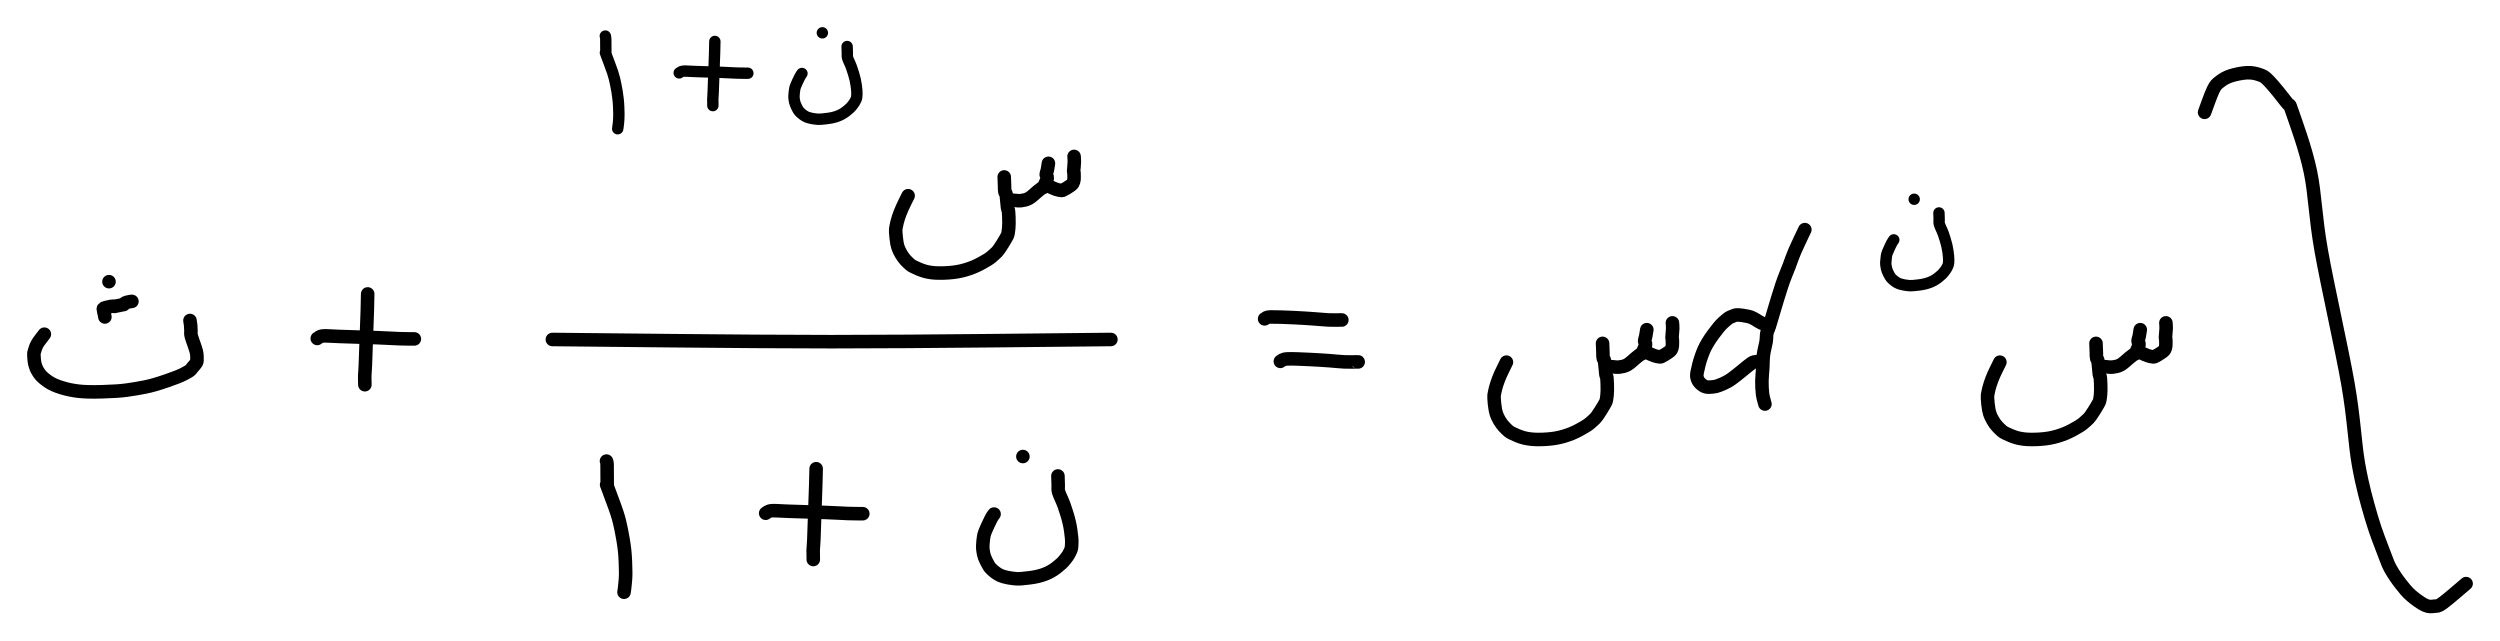
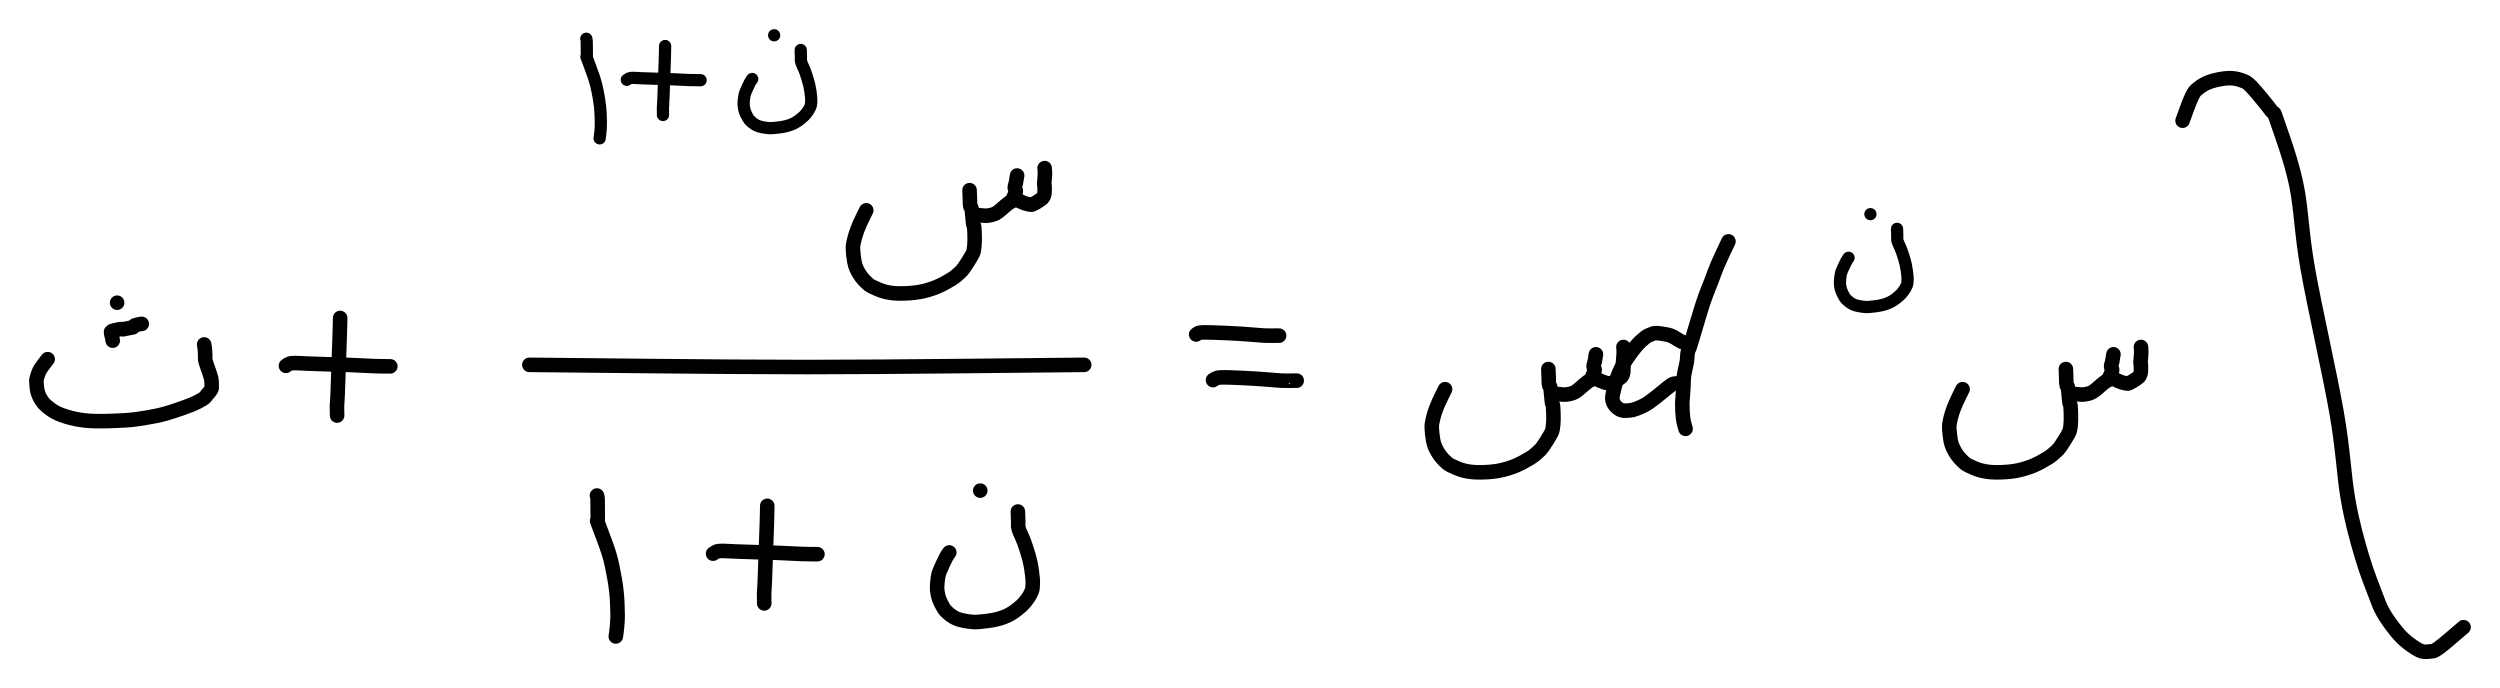
- <svg xmlns="http://www.w3.org/2000/svg" viewBox="0 0 487.44 124.8" width="487.44" height="124.8" data-dir="rtl" data-baseline="78.19" data-stroke-count="32" data-total-duration="10.18">
+ <svg xmlns="http://www.w3.org/2000/svg" viewBox="0 0 453.56 124.8" width="453.56" height="124.8" data-dir="rtl" data-baseline="78.19" data-stroke-count="32" data-total-duration="10.114">
  <g fill="none" stroke="#000" stroke-linecap="round" stroke-linejoin="round">
-     <path class="hw-stroke" d="M429.84 21.9C430.12 21.17 431.04 18.49 431.53 17.5C432.02 16.51 432.2 16.42 432.76 15.97C433.32 15.52 434 15.09 434.89 14.8C435.79 14.5 437.18 14.22 438.13 14.18C439.07 14.14 439.86 14.32 440.56 14.57C441.26 14.83 441.44 14.83 442.33 15.73C443.22 16.64 445.11 18.98 445.88 20.01C446.65 21.03 446.18 19.64 446.95 21.88C447.71 24.12 449.53 28.97 450.47 33.47C451.41 37.97 451.37 41.99 452.59 48.89C453.81 55.78 456.57 67.87 457.79 74.82C459 81.77 459.1 86.25 459.86 90.59C460.63 94.93 461.5 97.92 462.35 100.85C463.2 103.79 464.32 106.5 464.95 108.2C465.59 109.9 465.66 110.1 466.18 111.04C466.71 111.98 467.42 113.01 468.08 113.85C468.74 114.7 469.34 115.45 470.14 116.14C470.93 116.83 472.09 117.66 472.85 118.01C473.6 118.35 474.09 118.26 474.66 118.19C475.24 118.12 475.26 118.32 476.28 117.58C477.31 116.85 480.07 114.42 480.83 113.79" stroke-width="2.64" pathLength="135.7" data-i="0" data-start="0" data-dur="0.619" data-len="135.7" data-source="glyph" data-char="∫" data-font="latin" data-mirrored="true" data-node="mo" />
-     <path class="hw-stroke" d="M422.3 62.95C422.3 63.13 422.36 63.56 422.35 64.03C422.33 64.49 422.23 65.38 422.22 65.73C422.2 66.07 422.26 65.81 422.27 66.09C422.28 66.37 422.32 67.05 422.28 67.4C422.25 67.74 422.17 67.97 422.06 68.17C421.95 68.37 421.73 68.52 421.62 68.62C421.5 68.73 421.49 68.7 421.36 68.79C421.22 68.88 420.98 69.05 420.81 69.15C420.64 69.25 420.5 69.32 420.34 69.4C420.18 69.47 420.12 69.6 419.85 69.59C419.59 69.58 419.13 69.47 418.74 69.34C418.36 69.22 417.76 68.92 417.56 68.83" stroke-width="2.64" pathLength="10.37" data-i="1" data-start="0.739" data-dur="0.076" data-len="10.37" data-source="glyph" data-char="س" data-font="arabic" data-glyph="29" data-node="msup/mtext" />
-     <path class="hw-stroke" d="M417.3 64.28C417.27 64.49 417.17 65.18 417.1 65.55C417.02 65.92 416.88 66.21 416.87 66.49C416.86 66.77 417.13 66.84 417.05 67.23C416.97 67.62 416.55 68.53 416.38 68.84C416.22 69.16 416.13 69.06 416.05 69.12C415.98 69.17 416.08 69.06 415.94 69.17C415.79 69.28 415.57 69.45 415.17 69.77C414.76 70.1 414.04 70.82 413.51 71.12C412.97 71.42 412.45 71.5 411.94 71.57C411.44 71.63 410.83 71.52 410.5 71.5C410.17 71.49 410.05 71.49 409.96 71.49" stroke-width="2.64" pathLength="12.12" data-i="2" data-start="0.956" data-dur="0.089" data-len="12.12" data-source="glyph" data-char="س" data-font="arabic" data-glyph="29" data-node="msup/mtext" />
-     <path class="hw-stroke" d="M408.67 66.95C408.68 67.12 408.7 67.64 408.71 67.97C408.73 68.3 408.74 68.75 408.75 68.95C408.75 69.16 408.73 69.04 408.74 69.2C408.75 69.36 408.77 69.72 408.82 69.92C408.87 70.12 408.98 69.91 409.06 70.41C409.15 70.91 409.24 72.39 409.31 72.94C409.39 73.49 409.47 73.18 409.52 73.7C409.57 74.22 409.61 75.36 409.6 76.06C409.58 76.76 409.53 77.43 409.43 77.91C409.33 78.39 409.28 78.42 408.99 78.94C408.7 79.46 408.03 80.54 407.66 81.05C407.3 81.56 407.16 81.66 406.78 82.01C406.4 82.35 406.06 82.69 405.37 83.11C404.67 83.54 403.57 84.16 402.6 84.55C401.63 84.93 400.63 85.24 399.54 85.43C398.46 85.62 397.11 85.7 396.08 85.69C395.06 85.69 394.24 85.59 393.39 85.39C392.54 85.18 391.54 84.73 390.96 84.44C390.39 84.15 390.25 83.96 389.93 83.66C389.6 83.35 389.28 83.01 388.99 82.62C388.71 82.22 388.41 81.73 388.2 81.27C388 80.82 387.88 80.51 387.77 79.91C387.65 79.31 387.54 78.22 387.52 77.67C387.49 77.11 387.53 77.04 387.61 76.58C387.7 76.12 387.84 75.51 388.04 74.91C388.23 74.31 388.46 73.71 388.77 73C389.09 72.28 389.74 71.01 389.93 70.61" stroke-width="2.64" pathLength="48.42" data-i="3" data-start="1.186" data-dur="0.357" data-len="48.42" data-source="glyph" data-char="س" data-font="arabic" data-glyph="29" data-node="msup/mtext" />
-     <path class="hw-stroke" d="M378.05 41.52C378.05 41.74 378.07 42.46 378.09 42.83C378.1 43.21 378.01 43.31 378.15 43.77C378.28 44.22 378.65 44.88 378.9 45.57C379.14 46.27 379.43 47.18 379.6 47.92C379.77 48.66 379.87 49.46 379.92 50.02C379.98 50.58 379.95 50.97 379.93 51.27C379.9 51.57 379.84 51.65 379.79 51.81C379.74 51.96 379.68 52.04 379.61 52.18C379.53 52.31 379.53 52.37 379.36 52.6C379.18 52.83 378.93 53.22 378.55 53.57C378.16 53.92 377.6 54.39 377.06 54.69C376.52 54.98 375.98 55.19 375.32 55.35C374.65 55.52 373.64 55.63 373.06 55.68C372.48 55.73 372.26 55.7 371.85 55.65C371.44 55.61 370.94 55.51 370.6 55.41C370.25 55.31 370.04 55.22 369.77 55.06C369.51 54.9 369.21 54.67 369 54.47C368.79 54.27 368.67 54.16 368.49 53.87C368.31 53.58 368.07 53.08 367.94 52.75C367.82 52.42 367.78 52.17 367.74 51.9C367.69 51.64 367.67 51.46 367.68 51.14C367.7 50.82 367.75 50.29 367.8 49.96C367.86 49.64 367.85 49.58 368.02 49.17C368.18 48.75 368.6 47.87 368.8 47.47C369 47.07 369.17 46.89 369.24 46.77" stroke-width="2.22" pathLength="31.53" data-i="4" data-start="1.664" data-dur="0.277" data-len="31.53" data-source="glyph" data-char="ن" data-font="arabic" data-glyph="43" data-node="msup/mtext" />
-     <path class="hw-stroke" d="M373.22 38.85C373.22 38.85 373.22 38.85 373.22 38.85C373.22 38.85 373.22 38.85 373.22 38.85C373.22 38.85 373.22 38.85 373.22 38.85C373.22 38.85 373.22 38.85 373.22 38.85C373.22 38.85 373.22 38.85 373.22 38.85" stroke-width="2.22" pathLength="0.01" data-i="5" data-start="2.02" data-dur="0.06" data-len="0.01" data-source="glyph" data-char="ن" data-font="arabic" data-glyph="43" data-node="msup/mtext" data-priority="-1" />
-     <path class="hw-stroke" d="M343.38 70.39C343.2 70.42 342.62 70.47 342.29 70.55C341.97 70.63 342.01 70.46 341.41 70.89C340.8 71.31 339.42 72.52 338.66 73.09C337.91 73.67 337.48 74.01 336.89 74.35C336.3 74.69 335.63 74.97 335.14 75.15C334.66 75.33 334.41 75.39 333.98 75.43C333.55 75.48 333 75.53 332.59 75.42C332.18 75.31 331.81 75.03 331.54 74.76C331.26 74.49 331.04 74.18 330.94 73.81C330.83 73.44 330.78 73.28 330.91 72.55C331.04 71.83 331.39 70.42 331.74 69.46C332.08 68.5 332.4 67.74 332.96 66.81C333.52 65.87 334.46 64.6 335.09 63.84C335.72 63.08 336.29 62.6 336.75 62.23C337.21 61.86 337.52 61.76 337.87 61.63C338.22 61.49 338.35 61.39 338.85 61.41C339.35 61.42 340.36 61.57 340.89 61.7C341.42 61.82 341.7 61.99 342.03 62.15C342.36 62.31 342.61 62.52 342.86 62.66C343.1 62.81 343.25 62.89 343.51 63.01C343.77 63.12 344.21 63.18 344.43 63.34C344.65 63.51 344.59 64.39 344.82 63.98C345.04 63.58 345.35 62.32 345.78 60.92C346.21 59.52 346.9 57.12 347.42 55.59C347.93 54.07 348.45 52.88 348.88 51.77C349.3 50.65 349.47 50.06 349.97 48.9C350.48 47.73 351.58 45.45 351.9 44.77" stroke-width="2.64" pathLength="57.8" data-i="6" data-start="2.2" data-dur="0.365" data-len="57.8" data-source="glyph" data-char="d" data-font="latin" data-node="mi" />
-     <path class="hw-stroke" d="M344.82 63.98C344.76 64.15 344.57 64.56 344.49 65C344.41 65.44 344.45 65.94 344.35 66.63C344.24 67.31 343.95 68.28 343.84 69.12C343.73 69.97 343.75 70.85 343.7 71.71C343.65 72.57 343.54 73.43 343.53 74.29C343.52 75.15 343.56 76.12 343.66 76.87C343.76 77.61 344.05 78.46 344.12 78.78" stroke-width="2.64" pathLength="14.98" data-i="7" data-start="2.729" data-dur="0.095" data-len="14.98" data-source="glyph" data-char="d" data-font="latin" data-node="mi" />
-     <path class="hw-stroke" d="M326.08 62.95C326.09 63.13 326.15 63.56 326.14 64.03C326.12 64.49 326.02 65.38 326.01 65.73C325.99 66.07 326.05 65.81 326.06 66.09C326.07 66.37 326.11 67.05 326.07 67.4C326.04 67.74 325.96 67.97 325.85 68.17C325.74 68.37 325.52 68.52 325.4 68.62C325.29 68.73 325.28 68.7 325.15 68.79C325.01 68.88 324.77 69.05 324.6 69.15C324.43 69.25 324.29 69.32 324.13 69.4C323.97 69.47 323.91 69.6 323.64 69.59C323.38 69.58 322.92 69.47 322.53 69.34C322.15 69.22 321.55 68.92 321.35 68.83" stroke-width="2.64" pathLength="10.37" data-i="8" data-start="2.945" data-dur="0.076" data-len="10.37" data-source="glyph" data-char="س" data-font="arabic" data-glyph="29" data-node="mtext" />
-     <path class="hw-stroke" d="M321.09 64.28C321.05 64.49 320.96 65.18 320.88 65.55C320.81 65.92 320.67 66.21 320.66 66.49C320.65 66.77 320.92 66.84 320.84 67.23C320.76 67.62 320.34 68.53 320.17 68.84C320 69.16 319.92 69.06 319.84 69.12C319.77 69.17 319.87 69.06 319.72 69.17C319.58 69.28 319.36 69.45 318.96 69.77C318.55 70.1 317.83 70.82 317.3 71.12C316.76 71.42 316.23 71.5 315.73 71.57C315.23 71.63 314.62 71.52 314.29 71.5C313.96 71.49 313.84 71.49 313.75 71.49" stroke-width="2.64" pathLength="12.12" data-i="9" data-start="3.162" data-dur="0.089" data-len="12.12" data-source="glyph" data-char="س" data-font="arabic" data-glyph="29" data-node="mtext" />
-     <path class="hw-stroke" d="M312.46 66.95C312.47 67.12 312.49 67.64 312.5 67.97C312.51 68.3 312.53 68.75 312.54 68.95C312.54 69.16 312.52 69.04 312.53 69.2C312.54 69.36 312.55 69.72 312.61 69.92C312.66 70.12 312.77 69.91 312.85 70.41C312.93 70.91 313.03 72.39 313.1 72.94C313.18 73.49 313.26 73.18 313.31 73.7C313.36 74.22 313.4 75.36 313.39 76.06C313.37 76.76 313.32 77.43 313.22 77.91C313.12 78.39 313.07 78.42 312.78 78.94C312.48 79.46 311.82 80.54 311.45 81.05C311.08 81.56 310.95 81.66 310.57 82.01C310.19 82.35 309.85 82.69 309.16 83.11C308.46 83.54 307.36 84.16 306.39 84.55C305.42 84.93 304.42 85.24 303.33 85.43C302.25 85.62 300.9 85.7 299.87 85.69C298.85 85.69 298.03 85.59 297.18 85.39C296.32 85.18 295.33 84.73 294.75 84.44C294.18 84.15 294.04 83.96 293.71 83.66C293.39 83.35 293.07 83.01 292.78 82.62C292.49 82.22 292.2 81.73 291.99 81.27C291.79 80.82 291.67 80.51 291.56 79.91C291.44 79.31 291.33 78.22 291.31 77.67C291.28 77.11 291.31 77.04 291.4 76.58C291.49 76.12 291.63 75.51 291.83 74.91C292.02 74.31 292.25 73.71 292.56 73C292.88 72.28 293.53 71.01 293.72 70.61" stroke-width="2.64" pathLength="48.42" data-i="10" data-start="3.392" data-dur="0.357" data-len="48.42" data-source="glyph" data-char="س" data-font="arabic" data-glyph="29" data-node="mtext" />
-     <path class="hw-stroke" d="M261.63 62.39C261.58 62.39 261.78 62.39 261.34 62.39C260.89 62.39 259.79 62.42 258.95 62.38C258.12 62.34 257.45 62.25 256.34 62.18C255.23 62.1 253.74 61.99 252.31 61.93C250.87 61.86 248.67 61.78 247.74 61.8C246.82 61.83 246.95 62 246.75 62.06C246.56 62.12 246.6 62.15 246.57 62.17" stroke-width="2.64" pathLength="15.19" data-i="11" data-start="3.869" data-dur="0.096" data-len="15.19" data-source="glyph" data-char="=" data-font="latin" data-mirrored="true" data-node="mo" />
-     <path class="hw-stroke" d="M264.81 70.57C264.76 70.57 265 70.56 264.55 70.56C264.11 70.56 263.02 70.6 262.12 70.56C261.22 70.52 260.27 70.4 259.14 70.32C258.01 70.25 256.69 70.14 255.33 70.09C253.96 70.03 251.89 69.92 250.94 69.98C249.99 70.04 249.85 70.38 249.64 70.46" stroke-width="2.64" pathLength="15.36" data-i="12" data-start="4.13" data-dur="0.096" data-len="15.36" data-source="glyph" data-char="=" data-font="latin" data-mirrored="true" data-node="mo" />
-     <path class="hw-stroke" d="M209.42 30.5C209.43 30.68 209.48 31.11 209.47 31.58C209.46 32.04 209.36 32.93 209.34 33.28C209.33 33.62 209.38 33.36 209.4 33.64C209.41 33.92 209.44 34.6 209.41 34.95C209.37 35.3 209.3 35.52 209.19 35.72C209.08 35.93 208.86 36.07 208.74 36.18C208.62 36.28 208.62 36.26 208.48 36.34C208.35 36.43 208.1 36.6 207.93 36.71C207.76 36.81 207.62 36.88 207.46 36.95C207.31 37.02 207.24 37.15 206.98 37.14C206.71 37.13 206.25 37.02 205.87 36.9C205.49 36.77 204.88 36.47 204.69 36.39" stroke-width="2.64" pathLength="10.37" data-i="13" data-start="4.347" data-dur="0.076" data-len="10.37" data-source="glyph" data-char="س" data-font="arabic" data-glyph="29" data-node="mfrac/msup/mtext" />
-     <path class="hw-stroke" d="M204.42 31.84C204.39 32.05 204.29 32.73 204.22 33.1C204.15 33.47 204 33.76 203.99 34.04C203.99 34.32 204.26 34.39 204.18 34.78C204.1 35.17 203.67 36.08 203.51 36.39C203.34 36.71 203.25 36.62 203.18 36.67C203.1 36.73 203.21 36.61 203.06 36.72C202.91 36.83 202.7 37 202.29 37.32C201.89 37.65 201.17 38.37 200.63 38.67C200.09 38.97 199.57 39.05 199.07 39.12C198.57 39.18 197.95 39.07 197.62 39.05C197.29 39.04 197.18 39.04 197.09 39.04" stroke-width="2.64" pathLength="12.12" data-i="14" data-start="4.564" data-dur="0.089" data-len="12.12" data-source="glyph" data-char="س" data-font="arabic" data-glyph="29" data-node="mfrac/msup/mtext" />
-     <path class="hw-stroke" d="M195.8 34.5C195.81 34.67 195.83 35.19 195.84 35.52C195.85 35.86 195.87 36.3 195.87 36.51C195.88 36.71 195.86 36.59 195.87 36.76C195.88 36.92 195.89 37.27 195.94 37.47C196 37.68 196.11 37.46 196.19 37.96C196.27 38.47 196.36 39.94 196.44 40.49C196.52 41.04 196.6 40.73 196.64 41.25C196.69 41.77 196.74 42.91 196.72 43.61C196.71 44.31 196.65 44.98 196.55 45.46C196.45 45.94 196.41 45.97 196.11 46.49C195.82 47.01 195.16 48.09 194.79 48.6C194.42 49.11 194.29 49.22 193.9 49.56C193.52 49.91 193.19 50.24 192.49 50.67C191.8 51.09 190.69 51.72 189.72 52.1C188.75 52.49 187.75 52.79 186.67 52.98C185.58 53.17 184.24 53.25 183.21 53.24C182.18 53.24 181.37 53.15 180.51 52.94C179.66 52.73 178.67 52.28 178.09 51.99C177.51 51.7 177.38 51.51 177.05 51.21C176.72 50.91 176.4 50.56 176.12 50.17C175.83 49.77 175.53 49.28 175.33 48.83C175.12 48.38 175.01 48.06 174.89 47.46C174.78 46.86 174.67 45.78 174.64 45.22C174.62 44.67 174.65 44.59 174.74 44.13C174.82 43.67 174.97 43.06 175.16 42.46C175.36 41.87 175.58 41.27 175.9 40.55C176.21 39.83 176.86 38.56 177.06 38.16" stroke-width="2.64" pathLength="48.42" data-i="15" data-start="4.794" data-dur="0.357" data-len="48.42" data-source="glyph" data-char="س" data-font="arabic" data-glyph="29" data-node="mfrac/msup/mtext" />
-     <path class="hw-stroke" d="M165.17 9.07C165.18 9.29 165.19 10.01 165.21 10.38C165.23 10.76 165.14 10.86 165.27 11.32C165.41 11.78 165.78 12.43 166.02 13.13C166.26 13.82 166.56 14.74 166.73 15.48C166.9 16.22 167 17.01 167.05 17.57C167.1 18.13 167.07 18.53 167.05 18.82C167.03 19.12 166.97 19.21 166.92 19.36C166.86 19.51 166.8 19.6 166.73 19.73C166.66 19.86 166.66 19.92 166.48 20.15C166.31 20.38 166.05 20.77 165.67 21.12C165.29 21.47 164.72 21.94 164.18 22.24C163.64 22.54 163.11 22.74 162.44 22.91C161.77 23.07 160.77 23.18 160.19 23.23C159.61 23.28 159.38 23.25 158.97 23.2C158.56 23.16 158.07 23.06 157.72 22.96C157.37 22.86 157.16 22.77 156.9 22.61C156.63 22.46 156.34 22.22 156.13 22.02C155.91 21.83 155.79 21.71 155.61 21.42C155.44 21.13 155.19 20.63 155.07 20.3C154.94 19.97 154.91 19.72 154.86 19.46C154.82 19.19 154.8 19.02 154.81 18.69C154.82 18.37 154.87 17.85 154.93 17.52C154.98 17.19 154.98 17.13 155.14 16.72C155.31 16.3 155.72 15.42 155.93 15.02C156.13 14.62 156.29 14.44 156.36 14.33" stroke-width="2.22" pathLength="31.53" data-i="16" data-start="5.271" data-dur="0.277" data-len="31.53" data-source="glyph" data-char="ن" data-font="arabic" data-glyph="43" data-node="mfrac/msup/TeXAtom/mtext" />
-     <path class="hw-stroke" d="M160.34 6.4C160.34 6.4 160.34 6.4 160.34 6.4C160.34 6.4 160.34 6.4 160.34 6.4C160.34 6.4 160.34 6.4 160.34 6.4C160.34 6.4 160.34 6.4 160.34 6.4C160.34 6.4 160.34 6.4 160.34 6.4" stroke-width="2.22" pathLength="0.01" data-i="17" data-start="5.628" data-dur="0.06" data-len="0.01" data-source="glyph" data-char="ن" data-font="arabic" data-glyph="43" data-node="mfrac/msup/TeXAtom/mtext" data-priority="-1" />
-     <path class="hw-stroke" d="M139.38 8.08C139.37 8.45 139.38 8.69 139.33 10.32C139.27 11.94 139.12 16.35 139.06 17.83C139.01 19.32 138.99 18.78 138.98 19.23C138.97 19.67 138.99 20.26 138.99 20.49C138.99 20.72 138.99 20.58 138.99 20.59" stroke-width="2.22" pathLength="12.58" data-i="18" data-start="5.808" data-dur="0.094" data-len="12.58" data-source="glyph" data-char="+" data-font="latin" data-mirrored="true" data-node="mfrac/msup/TeXAtom/mo" />
-     <path class="hw-stroke" d="M145.75 14.27C145.73 14.27 145.98 14.28 145.64 14.28C145.31 14.27 144.58 14.28 143.76 14.25C142.94 14.22 142.1 14.16 140.71 14.11C139.33 14.06 136.72 13.98 135.47 13.94C134.23 13.9 133.73 13.83 133.22 13.87C132.72 13.92 132.56 14.16 132.43 14.21" stroke-width="2.22" pathLength="13.55" data-i="19" data-start="6.04" data-dur="0.101" data-len="13.55" data-source="glyph" data-char="+" data-font="latin" data-mirrored="true" data-node="mfrac/msup/TeXAtom/mo" />
-     <path class="hw-stroke" d="M118.02 7.03C118.04 7.12 118.09 7.03 118.11 7.57C118.12 8.1 118.12 9.72 118.13 10.21C118.13 10.71 117.92 9.9 118.14 10.55C118.36 11.2 119.13 13.12 119.45 14.11C119.77 15.1 119.88 15.61 120.06 16.49C120.24 17.37 120.42 18.41 120.52 19.37C120.63 20.34 120.66 21.53 120.67 22.3C120.68 23.08 120.62 23.56 120.58 24.03C120.54 24.49 120.46 24.92 120.44 25.1" stroke-width="2.22" pathLength="18.69" data-i="20" data-start="6.262" data-dur="0.162" data-len="18.69" data-source="glyph" data-char="١" data-font="arabic" data-glyph="961" data-node="mfrac/msup/TeXAtom/mtext" />
-     <path class="hw-stroke" d="M216.6 66.19C207.53 66.26 180.3 66.62 162.15 66.62C144 66.62 116.77 66.26 107.7 66.19" stroke-width="2.64" pathLength="108.91" data-i="21" data-start="6.544" data-dur="0.873" data-len="108.91" data-source="rule" data-mirrored="true" data-node="mfrac" />
-     <path class="hw-stroke" d="M206.27 92.8C206.28 93.11 206.3 94.12 206.33 94.65C206.35 95.18 206.23 95.33 206.42 95.97C206.61 96.62 207.13 97.55 207.47 98.53C207.82 99.51 208.23 100.81 208.47 101.85C208.72 102.9 208.85 104.02 208.93 104.81C209.01 105.6 208.96 106.17 208.93 106.59C208.9 107.01 208.81 107.13 208.74 107.34C208.66 107.56 208.58 107.68 208.48 107.87C208.38 108.06 208.38 108.14 208.13 108.47C207.88 108.79 207.52 109.34 206.98 109.84C206.44 110.33 205.64 111 204.87 111.42C204.11 111.84 203.35 112.13 202.41 112.36C201.47 112.6 200.04 112.75 199.22 112.82C198.41 112.89 198.09 112.85 197.51 112.78C196.92 112.72 196.22 112.58 195.73 112.44C195.24 112.3 194.94 112.17 194.57 111.95C194.19 111.73 193.78 111.4 193.48 111.12C193.18 110.83 193 110.67 192.76 110.26C192.51 109.86 192.16 109.14 191.98 108.68C191.81 108.22 191.75 107.86 191.69 107.48C191.63 107.11 191.6 106.86 191.62 106.4C191.63 105.95 191.7 105.21 191.78 104.74C191.86 104.28 191.85 104.2 192.09 103.61C192.32 103.02 192.91 101.77 193.2 101.21C193.48 100.64 193.71 100.39 193.82 100.23" stroke-width="2.64" pathLength="44.6" data-i="22" data-start="7.536" data-dur="0.329" data-len="44.6" data-source="glyph" data-char="ن" data-font="arabic" data-glyph="43" data-node="mfrac/mrow/mtext" />
-     <path class="hw-stroke" d="M199.44 89.01C199.44 89.01 199.44 89.01 199.44 89.01C199.44 89.01 199.44 89.01 199.44 89.01C199.44 89.01 199.44 89.01 199.44 89.01C199.44 89.01 199.44 89.01 199.44 89.01C199.44 89.01 199.44 89.01 199.44 89.01" stroke-width="2.64" pathLength="0.01" data-i="23" data-start="7.945" data-dur="0.06" data-len="0.01" data-source="glyph" data-char="ن" data-font="arabic" data-glyph="43" data-node="mfrac/mrow/mtext" data-priority="-1" />
-     <path class="hw-stroke" d="M159.13 91.39C159.11 91.92 159.12 92.26 159.05 94.56C158.97 96.86 158.76 103.09 158.68 105.19C158.59 107.29 158.57 106.53 158.55 107.16C158.54 107.79 158.57 108.62 158.57 108.95C158.57 109.27 158.57 109.07 158.57 109.09" stroke-width="2.64" pathLength="17.79" data-i="24" data-start="8.125" data-dur="0.112" data-len="17.79" data-source="glyph" data-char="+" data-font="latin" data-mirrored="true" data-node="mfrac/mrow/mo" />
-     <path class="hw-stroke" d="M168.13 100.15C168.11 100.16 168.45 100.17 167.98 100.16C167.51 100.15 166.48 100.16 165.32 100.12C164.15 100.08 162.96 99.99 161.01 99.92C159.06 99.85 155.36 99.74 153.6 99.68C151.83 99.63 151.13 99.52 150.42 99.58C149.7 99.65 149.48 99.99 149.29 100.07" stroke-width="2.64" pathLength="19.16" data-i="25" data-start="8.401" data-dur="0.12" data-len="19.16" data-source="glyph" data-char="+" data-font="latin" data-mirrored="true" data-node="mfrac/mrow/mo" />
-     <path class="hw-stroke" d="M118.25 89.9C118.27 90.03 118.34 89.91 118.37 90.67C118.39 91.42 118.39 93.71 118.39 94.41C118.4 95.11 118.11 93.96 118.42 94.88C118.73 95.8 119.81 98.52 120.26 99.92C120.72 101.32 120.87 102.05 121.13 103.29C121.38 104.53 121.64 106 121.79 107.37C121.93 108.74 121.98 110.41 121.99 111.51C122.01 112.6 121.92 113.29 121.86 113.95C121.81 114.61 121.7 115.22 121.67 115.47" stroke-width="2.64" pathLength="26.44" data-i="26" data-start="8.642" data-dur="0.193" data-len="26.44" data-source="glyph" data-char="١" data-font="arabic" data-glyph="961" data-node="mfrac/mrow/mtext" />
-     <path class="hw-stroke" d="M71.69 57.31C71.68 57.84 71.69 58.18 71.62 60.48C71.54 62.78 71.33 69.01 71.24 71.11C71.16 73.21 71.14 72.45 71.12 73.08C71.1 73.71 71.13 74.54 71.14 74.87C71.14 75.19 71.14 74.99 71.14 75.01" stroke-width="2.64" pathLength="17.79" data-i="27" data-start="8.955" data-dur="0.112" data-len="17.79" data-source="glyph" data-char="+" data-font="latin" data-mirrored="true" data-node="mo" />
-     <path class="hw-stroke" d="M80.7 66.07C80.67 66.08 81.02 66.09 80.55 66.08C80.08 66.07 79.05 66.08 77.88 66.04C76.72 66 75.53 65.91 73.58 65.84C71.63 65.77 67.93 65.66 66.17 65.6C64.4 65.55 63.7 65.44 62.98 65.5C62.26 65.57 62.04 65.91 61.86 65.99" stroke-width="2.64" pathLength="19.16" data-i="28" data-start="9.231" data-dur="0.12" data-len="19.16" data-source="glyph" data-char="+" data-font="latin" data-mirrored="true" data-node="mo" />
-     <path class="hw-stroke" d="M25.72 58.76C25.64 58.77 25.43 58.79 25.27 58.82C25.1 58.85 24.87 58.91 24.75 58.94C24.63 58.98 24.6 59 24.54 59.02C24.47 59.04 24.45 59.02 24.38 59.08C24.32 59.14 24.18 59.32 24.13 59.37C24.07 59.42 24.2 59.36 24.06 59.38C23.91 59.41 23.48 59.51 23.27 59.55C23.06 59.59 22.95 59.61 22.8 59.64C22.65 59.68 22.45 59.74 22.35 59.75C22.25 59.76 22.24 59.72 22.2 59.71C22.16 59.7 22.17 59.69 22.13 59.69C22.08 59.7 21.98 59.72 21.91 59.72C21.83 59.73 21.79 59.71 21.67 59.73C21.55 59.75 21.42 59.79 21.2 59.84C20.97 59.89 20.5 59.97 20.33 60.05C20.16 60.13 20.14 60.14 20.15 60.33C20.15 60.53 20.3 60.98 20.35 61.23C20.4 61.47 20.43 61.7 20.45 61.8" stroke-width="2.64" pathLength="7.58" data-i="29" data-start="9.471" data-dur="0.06" data-len="7.58" data-source="glyph" data-char="ث" data-font="arabic" data-glyph="21" data-node="mtext" />
-     <path class="hw-stroke" d="M37.04 62.49C37.06 62.66 37.15 63.13 37.18 63.47C37.21 63.81 37.2 64.18 37.23 64.53C37.25 64.88 37.14 64.93 37.31 65.59C37.49 66.26 38.09 67.78 38.27 68.51C38.45 69.25 38.4 69.65 38.4 70.01C38.4 70.37 38.44 70.41 38.3 70.68C38.16 70.95 37.79 71.35 37.54 71.64C37.29 71.93 37.29 72.08 36.79 72.4C36.28 72.71 35.62 73.08 34.51 73.52C33.41 73.95 31.49 74.62 30.16 75C28.84 75.38 27.79 75.57 26.54 75.78C25.29 75.99 24.22 76.16 22.68 76.26C21.13 76.36 18.76 76.44 17.26 76.4C15.77 76.36 14.83 76.24 13.71 76.02C12.59 75.79 11.41 75.43 10.54 75.04C9.66 74.65 9 74.14 8.47 73.69C7.94 73.25 7.65 72.83 7.38 72.38C7.1 71.92 6.93 71.49 6.8 70.97C6.68 70.46 6.62 69.68 6.61 69.27C6.59 68.86 6.6 68.88 6.71 68.5C6.82 68.13 6.96 67.59 7.28 67.03C7.6 66.48 8.42 65.47 8.65 65.16" stroke-width="2.64" pathLength="49.88" data-i="30" data-start="9.672" data-dur="0.368" data-len="49.88" data-source="glyph" data-char="ث" data-font="arabic" data-glyph="21" data-node="mtext" />
-     <path class="hw-stroke" d="M21.25 54.92C21.25 54.92 21.25 54.92 21.25 54.92C21.25 54.92 21.25 54.92 21.25 54.92C21.25 54.92 21.25 54.92 21.25 54.92C21.25 54.92 21.25 54.92 21.25 54.92C21.25 54.92 21.25 54.92 21.25 54.92" stroke-width="2.64" pathLength="0.01" data-i="31" data-start="10.12" data-dur="0.06" data-len="0.01" data-source="glyph" data-char="ث" data-font="arabic" data-glyph="21" data-node="mtext" data-priority="-1" />
+     <path class="hw-stroke" d="M395.97 21.9C396.25 21.17 397.17 18.49 397.66 17.5C398.14 16.51 398.32 16.42 398.88 15.97C399.44 15.52 400.12 15.09 401.02 14.8C401.91 14.5 403.31 14.22 404.25 14.18C405.2 14.14 405.98 14.32 406.68 14.57C407.38 14.83 407.57 14.83 408.46 15.73C409.34 16.64 411.24 18.98 412.01 20.01C412.78 21.03 412.31 19.64 413.08 21.88C413.84 24.12 415.66 28.97 416.6 33.47C417.54 37.97 417.49 41.99 418.71 48.89C419.93 55.78 422.7 67.87 423.91 74.82C425.13 81.77 425.23 86.25 425.99 90.59C426.75 94.93 427.63 97.92 428.48 100.85C429.33 103.79 430.44 106.5 431.08 108.2C431.72 109.9 431.79 110.1 432.31 111.04C432.83 111.98 433.55 113.01 434.21 113.85C434.86 114.7 435.47 115.45 436.27 116.14C437.06 116.83 438.22 117.66 438.97 118.01C439.73 118.35 440.22 118.26 440.79 118.19C441.36 118.12 441.38 118.32 442.41 117.58C443.44 116.85 446.2 114.42 446.95 113.79" stroke-width="2.64" pathLength="135.7" data-i="0" data-start="0" data-dur="0.619" data-len="135.7" data-source="glyph" data-char="∫" data-font="latin" data-mirrored="true" data-node="mo" />
+     <path class="hw-stroke" d="M388.42 62.95C388.43 63.13 388.49 63.56 388.47 64.03C388.46 64.49 388.36 65.38 388.34 65.73C388.33 66.07 388.39 65.81 388.4 66.09C388.41 66.37 388.44 67.05 388.41 67.4C388.37 67.74 388.3 67.97 388.19 68.17C388.08 68.37 387.86 68.52 387.74 68.62C387.62 68.73 387.62 68.7 387.49 68.79C387.35 68.88 387.1 69.05 386.93 69.15C386.76 69.25 386.62 69.32 386.47 69.4C386.31 69.47 386.25 69.6 385.98 69.59C385.71 69.58 385.25 69.47 384.87 69.34C384.49 69.22 383.88 68.92 383.69 68.83" stroke-width="2.64" pathLength="10.37" data-i="1" data-start="0.739" data-dur="0.076" data-len="10.37" data-source="glyph" data-char="س" data-font="arabic" data-glyph="29" data-node="msup/mtext" />
+     <path class="hw-stroke" d="M383.43 64.28C383.39 64.49 383.29 65.18 383.22 65.55C383.15 65.92 383 66.21 383 66.49C382.99 66.77 383.26 66.84 383.18 67.23C383.1 67.62 382.68 68.53 382.51 68.84C382.34 69.16 382.25 69.06 382.18 69.12C382.1 69.17 382.21 69.06 382.06 69.17C381.91 69.28 381.7 69.45 381.29 69.77C380.89 70.1 380.17 70.82 379.63 71.12C379.1 71.42 378.57 71.5 378.07 71.57C377.57 71.63 376.95 71.52 376.62 71.5C376.29 71.49 376.18 71.49 376.09 71.49" stroke-width="2.64" pathLength="12.12" data-i="2" data-start="0.956" data-dur="0.089" data-len="12.12" data-source="glyph" data-char="س" data-font="arabic" data-glyph="29" data-node="msup/mtext" />
+     <path class="hw-stroke" d="M374.8 66.95C374.81 67.12 374.83 67.64 374.84 67.97C374.85 68.3 374.87 68.75 374.87 68.95C374.88 69.16 374.86 69.04 374.87 69.2C374.88 69.36 374.89 69.72 374.95 69.92C375 70.12 375.11 69.91 375.19 70.41C375.27 70.91 375.36 72.39 375.44 72.94C375.52 73.49 375.6 73.18 375.65 73.7C375.69 74.22 375.74 75.36 375.72 76.06C375.71 76.76 375.66 77.43 375.55 77.91C375.45 78.39 375.41 78.42 375.12 78.94C374.82 79.46 374.16 80.54 373.79 81.05C373.42 81.56 373.29 81.66 372.91 82.01C372.52 82.35 372.19 82.69 371.49 83.11C370.8 83.54 369.7 84.16 368.73 84.55C367.75 84.93 366.75 85.24 365.67 85.43C364.58 85.62 363.24 85.7 362.21 85.69C361.19 85.69 360.37 85.59 359.52 85.39C358.66 85.18 357.67 84.73 357.09 84.44C356.51 84.15 356.38 83.96 356.05 83.66C355.72 83.35 355.41 83.01 355.12 82.62C354.83 82.22 354.53 81.73 354.33 81.27C354.12 80.82 354.01 80.51 353.89 79.91C353.78 79.31 353.67 78.22 353.64 77.67C353.62 77.11 353.65 77.04 353.74 76.58C353.82 76.12 353.97 75.51 354.16 74.91C354.36 74.31 354.58 73.71 354.9 73C355.22 72.28 355.86 71.01 356.06 70.61" stroke-width="2.64" pathLength="48.42" data-i="3" data-start="1.186" data-dur="0.357" data-len="48.42" data-source="glyph" data-char="س" data-font="arabic" data-glyph="29" data-node="msup/mtext" />
+     <path class="hw-stroke" d="M344.17 41.52C344.18 41.74 344.2 42.46 344.21 42.83C344.23 43.21 344.14 43.31 344.27 43.77C344.41 44.22 344.78 44.88 345.02 45.57C345.27 46.27 345.56 47.18 345.73 47.92C345.9 48.66 346 49.46 346.05 50.02C346.11 50.58 346.07 50.97 346.05 51.27C346.03 51.57 345.97 51.65 345.92 51.81C345.86 51.96 345.8 52.04 345.73 52.18C345.66 52.31 345.66 52.37 345.48 52.6C345.31 52.83 345.06 53.22 344.67 53.57C344.29 53.92 343.72 54.39 343.18 54.69C342.65 54.98 342.11 55.19 341.44 55.35C340.78 55.52 339.77 55.63 339.19 55.68C338.61 55.73 338.39 55.7 337.98 55.65C337.56 55.61 337.07 55.51 336.72 55.41C336.38 55.31 336.16 55.22 335.9 55.06C335.63 54.9 335.34 54.67 335.13 54.47C334.91 54.27 334.79 54.16 334.62 53.87C334.44 53.58 334.2 53.08 334.07 52.75C333.94 52.42 333.91 52.17 333.86 51.9C333.82 51.64 333.8 51.46 333.81 51.14C333.82 50.82 333.87 50.29 333.93 49.96C333.98 49.64 333.98 49.58 334.14 49.17C334.31 48.75 334.72 47.87 334.93 47.47C335.13 47.07 335.29 46.89 335.37 46.77" stroke-width="2.22" pathLength="31.53" data-i="4" data-start="1.664" data-dur="0.277" data-len="31.53" data-source="glyph" data-char="ن" data-font="arabic" data-glyph="43" data-node="msup/mtext" />
+     <path class="hw-stroke" d="M339.34 38.85C339.34 38.85 339.34 38.85 339.34 38.85C339.34 38.85 339.34 38.85 339.34 38.85C339.34 38.85 339.34 38.85 339.34 38.85C339.34 38.85 339.34 38.85 339.34 38.85C339.34 38.85 339.34 38.85 339.34 38.85" stroke-width="2.22" pathLength="0.01" data-i="5" data-start="2.02" data-dur="0.06" data-len="0.01" data-source="glyph" data-char="ن" data-font="arabic" data-glyph="43" data-node="msup/mtext" data-priority="-1" />
+     <path class="hw-stroke" d="M305.06 69.42C304.88 69.45 304.31 69.49 303.98 69.58C303.65 69.66 303.7 69.49 303.09 69.92C302.49 70.34 301.1 71.55 300.35 72.12C299.59 72.7 299.16 73.04 298.57 73.38C297.99 73.72 297.31 74 296.83 74.18C296.34 74.36 296.09 74.42 295.66 74.46C295.24 74.5 294.68 74.56 294.27 74.45C293.86 74.34 293.5 74.06 293.22 73.79C292.95 73.52 292.73 73.21 292.62 72.84C292.52 72.47 292.46 72.31 292.59 71.58C292.73 70.86 293.08 69.45 293.42 68.49C293.76 67.53 294.09 66.77 294.65 65.84C295.21 64.9 296.14 63.63 296.77 62.87C297.41 62.11 297.97 61.62 298.43 61.26C298.9 60.89 299.2 60.79 299.55 60.66C299.9 60.52 300.03 60.42 300.53 60.44C301.03 60.45 302.04 60.6 302.57 60.73C303.1 60.85 303.39 61.02 303.71 61.18C304.04 61.34 304.29 61.55 304.54 61.69C304.79 61.84 304.93 61.92 305.19 62.04C305.45 62.15 305.89 62.21 306.11 62.37C306.33 62.53 306.27 63.42 306.5 63.01C306.72 62.61 307.03 61.35 307.46 59.95C307.9 58.55 308.58 56.15 309.1 54.62C309.62 53.09 310.13 51.91 310.56 50.8C310.99 49.68 311.16 49.09 311.66 47.93C312.16 46.76 313.26 44.48 313.58 43.79" stroke-width="2.64" pathLength="57.8" data-i="6" data-start="2.2" data-dur="0.365" data-len="57.8" data-source="glyph" data-char="d" data-font="latin" data-node="mi" />
+     <path class="hw-stroke" d="M306.5 63.01C306.44 63.18 306.25 63.59 306.18 64.03C306.1 64.47 306.14 64.97 306.03 65.66C305.92 66.34 305.63 67.31 305.52 68.15C305.42 69 305.43 69.88 305.38 70.74C305.33 71.6 305.22 72.46 305.21 73.32C305.21 74.18 305.25 75.15 305.35 75.89C305.44 76.64 305.73 77.49 305.8 77.8" stroke-width="2.64" pathLength="14.98" data-i="7" data-start="2.729" data-dur="0.095" data-len="14.98" data-source="glyph" data-char="d" data-font="latin" data-node="mi" />
+     <path class="hw-stroke" d="M294.53 62.95C294.54 63.13 294.6 63.56 294.59 64.03C294.57 64.49 294.47 65.38 294.46 65.73C294.44 66.07 294.5 65.81 294.51 66.09C294.52 66.37 294.56 67.05 294.52 67.4C294.49 67.74 294.41 67.97 294.3 68.17C294.19 68.37 293.97 68.52 293.85 68.62C293.74 68.73 293.73 68.7 293.6 68.79C293.46 68.88 293.22 69.05 293.05 69.15C292.88 69.25 292.74 69.32 292.58 69.4C292.42 69.47 292.36 69.6 292.09 69.59C291.83 69.58 291.37 69.47 290.98 69.34C290.6 69.22 290 68.92 289.8 68.83" stroke-width="2.64" pathLength="10.37" data-i="8" data-start="2.945" data-dur="0.076" data-len="10.37" data-source="glyph" data-char="س" data-font="arabic" data-glyph="29" data-node="mtext" />
+     <path class="hw-stroke" d="M289.54 64.28C289.5 64.49 289.41 65.18 289.33 65.55C289.26 65.92 289.11 66.21 289.11 66.49C289.1 66.77 289.37 66.84 289.29 67.23C289.21 67.62 288.79 68.53 288.62 68.84C288.45 69.16 288.37 69.06 288.29 69.12C288.22 69.17 288.32 69.06 288.17 69.17C288.03 69.28 287.81 69.45 287.41 69.77C287 70.1 286.28 70.82 285.75 71.12C285.21 71.42 284.68 71.5 284.18 71.57C283.68 71.63 283.07 71.52 282.74 71.5C282.41 71.49 282.29 71.49 282.2 71.49" stroke-width="2.64" pathLength="12.12" data-i="9" data-start="3.162" data-dur="0.089" data-len="12.12" data-source="glyph" data-char="س" data-font="arabic" data-glyph="29" data-node="mtext" />
+     <path class="hw-stroke" d="M280.91 66.95C280.92 67.12 280.94 67.64 280.95 67.97C280.96 68.3 280.98 68.75 280.99 68.95C280.99 69.16 280.97 69.04 280.98 69.2C280.99 69.36 281 69.72 281.06 69.92C281.11 70.12 281.22 69.91 281.3 70.41C281.38 70.91 281.48 72.39 281.55 72.94C281.63 73.49 281.71 73.18 281.76 73.7C281.8 74.22 281.85 75.36 281.84 76.06C281.82 76.76 281.77 77.43 281.67 77.91C281.56 78.39 281.52 78.42 281.23 78.94C280.93 79.46 280.27 80.54 279.9 81.05C279.53 81.56 279.4 81.66 279.02 82.01C278.64 82.35 278.3 82.69 277.61 83.11C276.91 83.54 275.81 84.16 274.84 84.55C273.87 84.93 272.87 85.24 271.78 85.43C270.7 85.62 269.35 85.7 268.32 85.69C267.3 85.69 266.48 85.59 265.63 85.39C264.77 85.18 263.78 84.73 263.2 84.44C262.62 84.15 262.49 83.96 262.16 83.66C261.84 83.35 261.52 83.01 261.23 82.62C260.94 82.22 260.65 81.73 260.44 81.27C260.24 80.82 260.12 80.51 260.01 79.91C259.89 79.31 259.78 78.22 259.76 77.67C259.73 77.11 259.76 77.04 259.85 76.58C259.94 76.12 260.08 75.51 260.27 74.91C260.47 74.31 260.7 73.71 261.01 73C261.33 72.28 261.98 71.01 262.17 70.61" stroke-width="2.64" pathLength="48.42" data-i="10" data-start="3.392" data-dur="0.357" data-len="48.42" data-source="glyph" data-char="س" data-font="arabic" data-glyph="29" data-node="mtext" />
+     <path class="hw-stroke" d="M232.06 60.89C232.02 60.89 232.22 60.9 231.77 60.89C231.33 60.89 230.22 60.92 229.39 60.88C228.56 60.85 227.88 60.75 226.78 60.68C225.67 60.6 224.17 60.49 222.74 60.43C221.31 60.37 219.1 60.28 218.18 60.31C217.25 60.33 217.38 60.5 217.19 60.56C216.99 60.62 217.04 60.66 217.01 60.68" stroke-width="2.64" pathLength="15.19" data-i="11" data-start="3.869" data-dur="0.096" data-len="15.19" data-source="glyph" data-char="=" data-font="latin" data-mirrored="true" data-node="mo" />
+     <path class="hw-stroke" d="M235.24 69.07C235.2 69.07 235.44 69.06 234.99 69.06C234.54 69.06 233.46 69.1 232.56 69.06C231.66 69.02 230.71 68.91 229.58 68.83C228.44 68.75 227.13 68.65 225.76 68.59C224.4 68.53 222.33 68.42 221.38 68.48C220.43 68.54 220.29 68.88 220.07 68.96" stroke-width="2.64" pathLength="15.36" data-i="12" data-start="4.13" data-dur="0.096" data-len="15.36" data-source="glyph" data-char="=" data-font="latin" data-mirrored="true" data-node="mo" />
+     <path class="hw-stroke" d="M189.52 30.5C189.53 30.68 189.59 31.11 189.58 31.58C189.56 32.04 189.46 32.93 189.45 33.28C189.43 33.62 189.49 33.36 189.5 33.64C189.51 33.92 189.55 34.6 189.51 34.95C189.48 35.3 189.4 35.52 189.29 35.72C189.18 35.93 188.96 36.07 188.84 36.18C188.73 36.28 188.72 36.26 188.59 36.34C188.45 36.43 188.21 36.6 188.04 36.71C187.87 36.81 187.73 36.88 187.57 36.95C187.41 37.02 187.35 37.15 187.08 37.14C186.82 37.13 186.36 37.02 185.97 36.9C185.59 36.77 184.99 36.47 184.79 36.39" stroke-width="2.64" pathLength="10.37" data-i="13" data-start="4.347" data-dur="0.076" data-len="10.37" data-source="glyph" data-char="س" data-font="arabic" data-glyph="29" data-node="mfrac/msup/mtext" />
+     <path class="hw-stroke" d="M184.53 31.84C184.49 32.05 184.4 32.73 184.32 33.1C184.25 33.47 184.11 33.76 184.1 34.04C184.09 34.32 184.36 34.39 184.28 34.78C184.2 35.17 183.78 36.08 183.61 36.39C183.44 36.71 183.36 36.62 183.28 36.67C183.21 36.73 183.31 36.61 183.16 36.72C183.02 36.83 182.8 37 182.4 37.32C181.99 37.65 181.27 38.37 180.74 38.67C180.2 38.97 179.67 39.05 179.17 39.12C178.67 39.18 178.06 39.07 177.73 39.05C177.4 39.04 177.28 39.04 177.19 39.04" stroke-width="2.64" pathLength="12.12" data-i="14" data-start="4.564" data-dur="0.089" data-len="12.12" data-source="glyph" data-char="س" data-font="arabic" data-glyph="29" data-node="mfrac/msup/mtext" />
+     <path class="hw-stroke" d="M175.9 34.5C175.91 34.67 175.93 35.19 175.94 35.52C175.95 35.86 175.97 36.3 175.98 36.51C175.98 36.71 175.96 36.59 175.97 36.76C175.98 36.92 175.99 37.27 176.05 37.47C176.1 37.68 176.21 37.46 176.29 37.96C176.37 38.47 176.47 39.94 176.54 40.49C176.62 41.04 176.7 40.73 176.75 41.25C176.8 41.77 176.84 42.91 176.83 43.61C176.81 44.31 176.76 44.98 176.66 45.46C176.56 45.94 176.51 45.97 176.22 46.49C175.92 47.01 175.26 48.09 174.89 48.6C174.52 49.11 174.39 49.22 174.01 49.56C173.63 49.91 173.29 50.24 172.6 50.67C171.9 51.09 170.8 51.72 169.83 52.1C168.86 52.49 167.86 52.79 166.77 52.98C165.69 53.17 164.34 53.25 163.31 53.24C162.29 53.24 161.47 53.15 160.62 52.94C159.76 52.73 158.77 52.28 158.19 51.99C157.62 51.7 157.48 51.51 157.15 51.21C156.83 50.91 156.51 50.56 156.22 50.17C155.93 49.77 155.64 49.28 155.43 48.83C155.23 48.38 155.11 48.06 155 47.46C154.88 46.86 154.77 45.78 154.75 45.22C154.72 44.67 154.75 44.59 154.84 44.13C154.93 43.67 155.07 43.06 155.27 42.46C155.46 41.87 155.69 41.27 156 40.55C156.32 39.83 156.97 38.56 157.16 38.16" stroke-width="2.64" pathLength="48.42" data-i="15" data-start="4.794" data-dur="0.357" data-len="48.42" data-source="glyph" data-char="س" data-font="arabic" data-glyph="29" data-node="mfrac/msup/mtext" />
+     <path class="hw-stroke" d="M145.27 9.07C145.28 9.29 145.3 10.01 145.31 10.38C145.33 10.76 145.24 10.86 145.38 11.32C145.51 11.78 145.88 12.43 146.13 13.13C146.37 13.82 146.66 14.74 146.83 15.48C147 16.22 147.1 17.01 147.15 17.57C147.21 18.13 147.18 18.53 147.15 18.82C147.13 19.12 147.07 19.21 147.02 19.36C146.97 19.51 146.91 19.6 146.83 19.73C146.76 19.86 146.76 19.92 146.59 20.15C146.41 20.38 146.16 20.77 145.78 21.12C145.39 21.47 144.83 21.94 144.29 22.24C143.75 22.54 143.21 22.74 142.54 22.91C141.88 23.07 140.87 23.18 140.29 23.23C139.71 23.28 139.49 23.25 139.08 23.2C138.67 23.16 138.17 23.06 137.82 22.96C137.48 22.86 137.27 22.77 137 22.61C136.73 22.46 136.44 22.22 136.23 22.02C136.02 21.83 135.89 21.71 135.72 21.42C135.54 21.13 135.3 20.63 135.17 20.3C135.05 19.97 135.01 19.72 134.97 19.46C134.92 19.19 134.9 19.02 134.91 18.69C134.92 18.37 134.98 17.85 135.03 17.52C135.09 17.19 135.08 17.13 135.25 16.72C135.41 16.3 135.83 15.42 136.03 15.02C136.23 14.62 136.39 14.44 136.47 14.33" stroke-width="2.22" pathLength="31.53" data-i="16" data-start="5.271" data-dur="0.277" data-len="31.53" data-source="glyph" data-char="ن" data-font="arabic" data-glyph="43" data-node="mfrac/msup/TeXAtom/mtext" />
+     <path class="hw-stroke" d="M140.45 6.4C140.45 6.4 140.45 6.4 140.45 6.4C140.45 6.4 140.45 6.4 140.45 6.4C140.45 6.4 140.45 6.4 140.45 6.4C140.45 6.4 140.45 6.4 140.45 6.4C140.45 6.4 140.45 6.4 140.45 6.4" stroke-width="2.22" pathLength="0.01" data-i="17" data-start="5.628" data-dur="0.06" data-len="0.01" data-source="glyph" data-char="ن" data-font="arabic" data-glyph="43" data-node="mfrac/msup/TeXAtom/mtext" data-priority="-1" />
+     <path class="hw-stroke" d="M120.67 8.35C120.66 8.72 120.67 8.96 120.62 10.59C120.56 12.21 120.41 16.62 120.35 18.1C120.3 19.59 120.28 19.05 120.27 19.5C120.26 19.94 120.28 20.53 120.28 20.76C120.28 20.99 120.28 20.85 120.28 20.86" stroke-width="2.22" pathLength="12.58" data-i="18" data-start="5.808" data-dur="0.094" data-len="12.58" data-source="glyph" data-char="+" data-font="latin" data-mirrored="true" data-node="mfrac/msup/TeXAtom/mo" />
+     <path class="hw-stroke" d="M127.04 14.54C127.02 14.55 127.27 14.55 126.94 14.55C126.6 14.54 125.87 14.55 125.05 14.52C124.23 14.49 123.39 14.43 122.01 14.38C120.63 14.33 118.01 14.25 116.76 14.21C115.52 14.17 115.02 14.1 114.51 14.14C114.01 14.19 113.85 14.43 113.72 14.48" stroke-width="2.22" pathLength="13.55" data-i="19" data-start="6.04" data-dur="0.101" data-len="13.55" data-source="glyph" data-char="+" data-font="latin" data-mirrored="true" data-node="mfrac/msup/TeXAtom/mo" />
+     <path class="hw-stroke" d="M106.37 7.03C106.38 7.12 106.43 7.03 106.45 7.57C106.47 8.1 106.46 9.72 106.47 10.21C106.48 10.71 106.27 9.9 106.49 10.55C106.71 11.2 107.47 13.12 107.79 14.11C108.11 15.1 108.22 15.61 108.4 16.49C108.58 17.37 108.77 18.41 108.87 19.37C108.97 20.34 109.01 21.53 109.01 22.3C109.02 23.08 108.96 23.56 108.92 24.03C108.88 24.49 108.81 24.92 108.79 25.1" stroke-width="2.22" pathLength="18.69" data-i="20" data-start="6.262" data-dur="0.162" data-len="18.69" data-source="glyph" data-char="١" data-font="arabic" data-glyph="961" data-node="mfrac/msup/TeXAtom/mtext" />
+     <path class="hw-stroke" d="M196.7 66.19C188.32 66.25 163.15 66.59 146.37 66.59C129.6 66.59 104.43 66.25 96.04 66.19" stroke-width="2.64" pathLength="100.67" data-i="21" data-start="6.544" data-dur="0.807" data-len="100.67" data-source="rule" data-mirrored="true" data-node="mfrac" />
+     <path class="hw-stroke" d="M184.67 92.8C184.68 93.11 184.7 94.12 184.73 94.65C184.75 95.18 184.63 95.33 184.82 95.97C185.01 96.62 185.53 97.55 185.87 98.53C186.22 99.51 186.63 100.81 186.87 101.85C187.12 102.9 187.25 104.02 187.33 104.81C187.41 105.6 187.36 106.17 187.33 106.59C187.3 107.01 187.21 107.13 187.14 107.34C187.06 107.56 186.98 107.68 186.88 107.87C186.78 108.06 186.78 108.14 186.53 108.47C186.28 108.79 185.92 109.34 185.38 109.84C184.84 110.33 184.04 111 183.27 111.42C182.51 111.84 181.75 112.13 180.81 112.36C179.87 112.6 178.44 112.75 177.62 112.82C176.81 112.89 176.49 112.85 175.91 112.78C175.32 112.72 174.62 112.58 174.13 112.44C173.64 112.3 173.34 112.17 172.97 111.95C172.59 111.73 172.18 111.4 171.88 111.12C171.58 110.83 171.4 110.67 171.16 110.26C170.91 109.86 170.56 109.14 170.38 108.68C170.21 108.22 170.15 107.86 170.09 107.48C170.03 107.11 170 106.86 170.02 106.4C170.03 105.95 170.1 105.21 170.18 104.74C170.26 104.28 170.25 104.2 170.49 103.61C170.72 103.02 171.31 101.77 171.6 101.21C171.88 100.64 172.11 100.39 172.22 100.23" stroke-width="2.64" pathLength="44.6" data-i="22" data-start="7.47" data-dur="0.329" data-len="44.6" data-source="glyph" data-char="ن" data-font="arabic" data-glyph="43" data-node="mfrac/mrow/mtext" />
+     <path class="hw-stroke" d="M177.84 89.01C177.84 89.01 177.84 89.01 177.84 89.01C177.84 89.01 177.84 89.01 177.84 89.01C177.84 89.01 177.84 89.01 177.84 89.01C177.84 89.01 177.84 89.01 177.84 89.01C177.84 89.01 177.84 89.01 177.84 89.01" stroke-width="2.64" pathLength="0.01" data-i="23" data-start="7.879" data-dur="0.06" data-len="0.01" data-source="glyph" data-char="ن" data-font="arabic" data-glyph="43" data-node="mfrac/mrow/mtext" data-priority="-1" />
+     <path class="hw-stroke" d="M139.2 91.77C139.19 92.3 139.2 92.64 139.13 94.94C139.05 97.24 138.84 103.47 138.75 105.57C138.67 107.67 138.65 106.91 138.63 107.54C138.62 108.17 138.64 109.01 138.65 109.33C138.65 109.65 138.65 109.45 138.65 109.47" stroke-width="2.64" pathLength="17.79" data-i="24" data-start="8.059" data-dur="0.112" data-len="17.79" data-source="glyph" data-char="+" data-font="latin" data-mirrored="true" data-node="mfrac/mrow/mo" />
+     <path class="hw-stroke" d="M148.21 100.54C148.18 100.54 148.53 100.55 148.06 100.54C147.59 100.54 146.56 100.54 145.39 100.5C144.23 100.46 143.04 100.38 141.09 100.3C139.14 100.23 135.44 100.12 133.68 100.06C131.91 100.01 131.21 99.9 130.49 99.97C129.78 100.03 129.56 100.37 129.37 100.45" stroke-width="2.64" pathLength="19.16" data-i="25" data-start="8.335" data-dur="0.12" data-len="19.16" data-source="glyph" data-char="+" data-font="latin" data-mirrored="true" data-node="mfrac/mrow/mo" />
+     <path class="hw-stroke" d="M108.3 89.9C108.32 90.03 108.4 89.91 108.42 90.67C108.44 91.42 108.44 93.71 108.45 94.41C108.46 95.11 108.16 93.96 108.47 94.88C108.79 95.8 109.87 98.52 110.32 99.92C110.77 101.32 110.93 102.05 111.18 103.29C111.43 104.53 111.7 106 111.84 107.37C111.99 108.74 112.04 110.41 112.05 111.51C112.06 112.6 111.97 113.29 111.92 113.95C111.86 114.61 111.76 115.22 111.72 115.47" stroke-width="2.64" pathLength="26.44" data-i="26" data-start="8.576" data-dur="0.193" data-len="26.44" data-source="glyph" data-char="١" data-font="arabic" data-glyph="961" data-node="mfrac/mrow/mtext" />
+     <path class="hw-stroke" d="M61.71 57.69C61.7 58.22 61.71 58.56 61.63 60.86C61.56 63.16 61.35 69.39 61.26 71.49C61.18 73.59 61.16 72.83 61.14 73.46C61.12 74.09 61.15 74.93 61.16 75.25C61.16 75.57 61.16 75.37 61.16 75.39" stroke-width="2.64" pathLength="17.79" data-i="27" data-start="8.889" data-dur="0.112" data-len="17.79" data-source="glyph" data-char="+" data-font="latin" data-mirrored="true" data-node="mo" />
+     <path class="hw-stroke" d="M70.72 66.46C70.69 66.46 71.04 66.47 70.57 66.46C70.1 66.46 69.07 66.46 67.9 66.42C66.74 66.38 65.55 66.3 63.6 66.22C61.65 66.15 57.95 66.04 56.19 65.98C54.42 65.93 53.72 65.82 53 65.89C52.28 65.95 52.06 66.29 51.88 66.37" stroke-width="2.64" pathLength="19.16" data-i="28" data-start="9.165" data-dur="0.12" data-len="19.16" data-source="glyph" data-char="+" data-font="latin" data-mirrored="true" data-node="mo" />
+     <path class="hw-stroke" d="M25.72 58.76C25.64 58.77 25.43 58.79 25.27 58.82C25.1 58.85 24.87 58.91 24.75 58.94C24.63 58.98 24.6 59 24.54 59.02C24.47 59.04 24.45 59.02 24.38 59.08C24.32 59.14 24.18 59.32 24.13 59.37C24.07 59.42 24.2 59.36 24.06 59.38C23.91 59.41 23.48 59.51 23.27 59.55C23.06 59.59 22.95 59.61 22.8 59.64C22.65 59.68 22.45 59.74 22.35 59.75C22.25 59.76 22.24 59.72 22.2 59.71C22.16 59.7 22.17 59.69 22.13 59.69C22.08 59.7 21.98 59.72 21.91 59.72C21.83 59.73 21.79 59.71 21.67 59.73C21.55 59.75 21.42 59.79 21.2 59.84C20.97 59.89 20.5 59.97 20.33 60.05C20.16 60.13 20.14 60.14 20.15 60.33C20.15 60.53 20.3 60.98 20.35 61.23C20.4 61.47 20.43 61.7 20.45 61.8" stroke-width="2.64" pathLength="7.58" data-i="29" data-start="9.405" data-dur="0.06" data-len="7.58" data-source="glyph" data-char="ث" data-font="arabic" data-glyph="21" data-node="mtext" />
+     <path class="hw-stroke" d="M37.04 62.49C37.06 62.66 37.15 63.13 37.18 63.47C37.21 63.81 37.2 64.18 37.23 64.53C37.25 64.88 37.14 64.93 37.31 65.59C37.49 66.26 38.09 67.78 38.27 68.51C38.45 69.25 38.4 69.65 38.4 70.01C38.4 70.37 38.44 70.41 38.3 70.68C38.16 70.95 37.79 71.35 37.54 71.64C37.29 71.93 37.29 72.08 36.79 72.4C36.28 72.71 35.62 73.08 34.51 73.52C33.41 73.95 31.49 74.62 30.16 75C28.84 75.38 27.79 75.57 26.54 75.78C25.29 75.99 24.22 76.16 22.68 76.26C21.13 76.36 18.76 76.44 17.26 76.4C15.77 76.36 14.83 76.24 13.71 76.02C12.59 75.79 11.41 75.43 10.54 75.04C9.66 74.65 9 74.14 8.47 73.69C7.94 73.25 7.65 72.83 7.38 72.38C7.1 71.92 6.93 71.49 6.8 70.97C6.68 70.46 6.62 69.68 6.61 69.27C6.59 68.86 6.6 68.88 6.71 68.5C6.82 68.13 6.96 67.59 7.28 67.03C7.6 66.48 8.42 65.47 8.65 65.16" stroke-width="2.64" pathLength="49.88" data-i="30" data-start="9.606" data-dur="0.368" data-len="49.88" data-source="glyph" data-char="ث" data-font="arabic" data-glyph="21" data-node="mtext" />
+     <path class="hw-stroke" d="M21.25 54.92C21.25 54.92 21.25 54.92 21.25 54.92C21.25 54.92 21.25 54.92 21.25 54.92C21.25 54.92 21.25 54.92 21.25 54.92C21.25 54.92 21.25 54.92 21.25 54.92C21.25 54.92 21.25 54.92 21.25 54.92" stroke-width="2.64" pathLength="0.01" data-i="31" data-start="10.054" data-dur="0.06" data-len="0.01" data-source="glyph" data-char="ث" data-font="arabic" data-glyph="21" data-node="mtext" data-priority="-1" />
  </g>
</svg>
